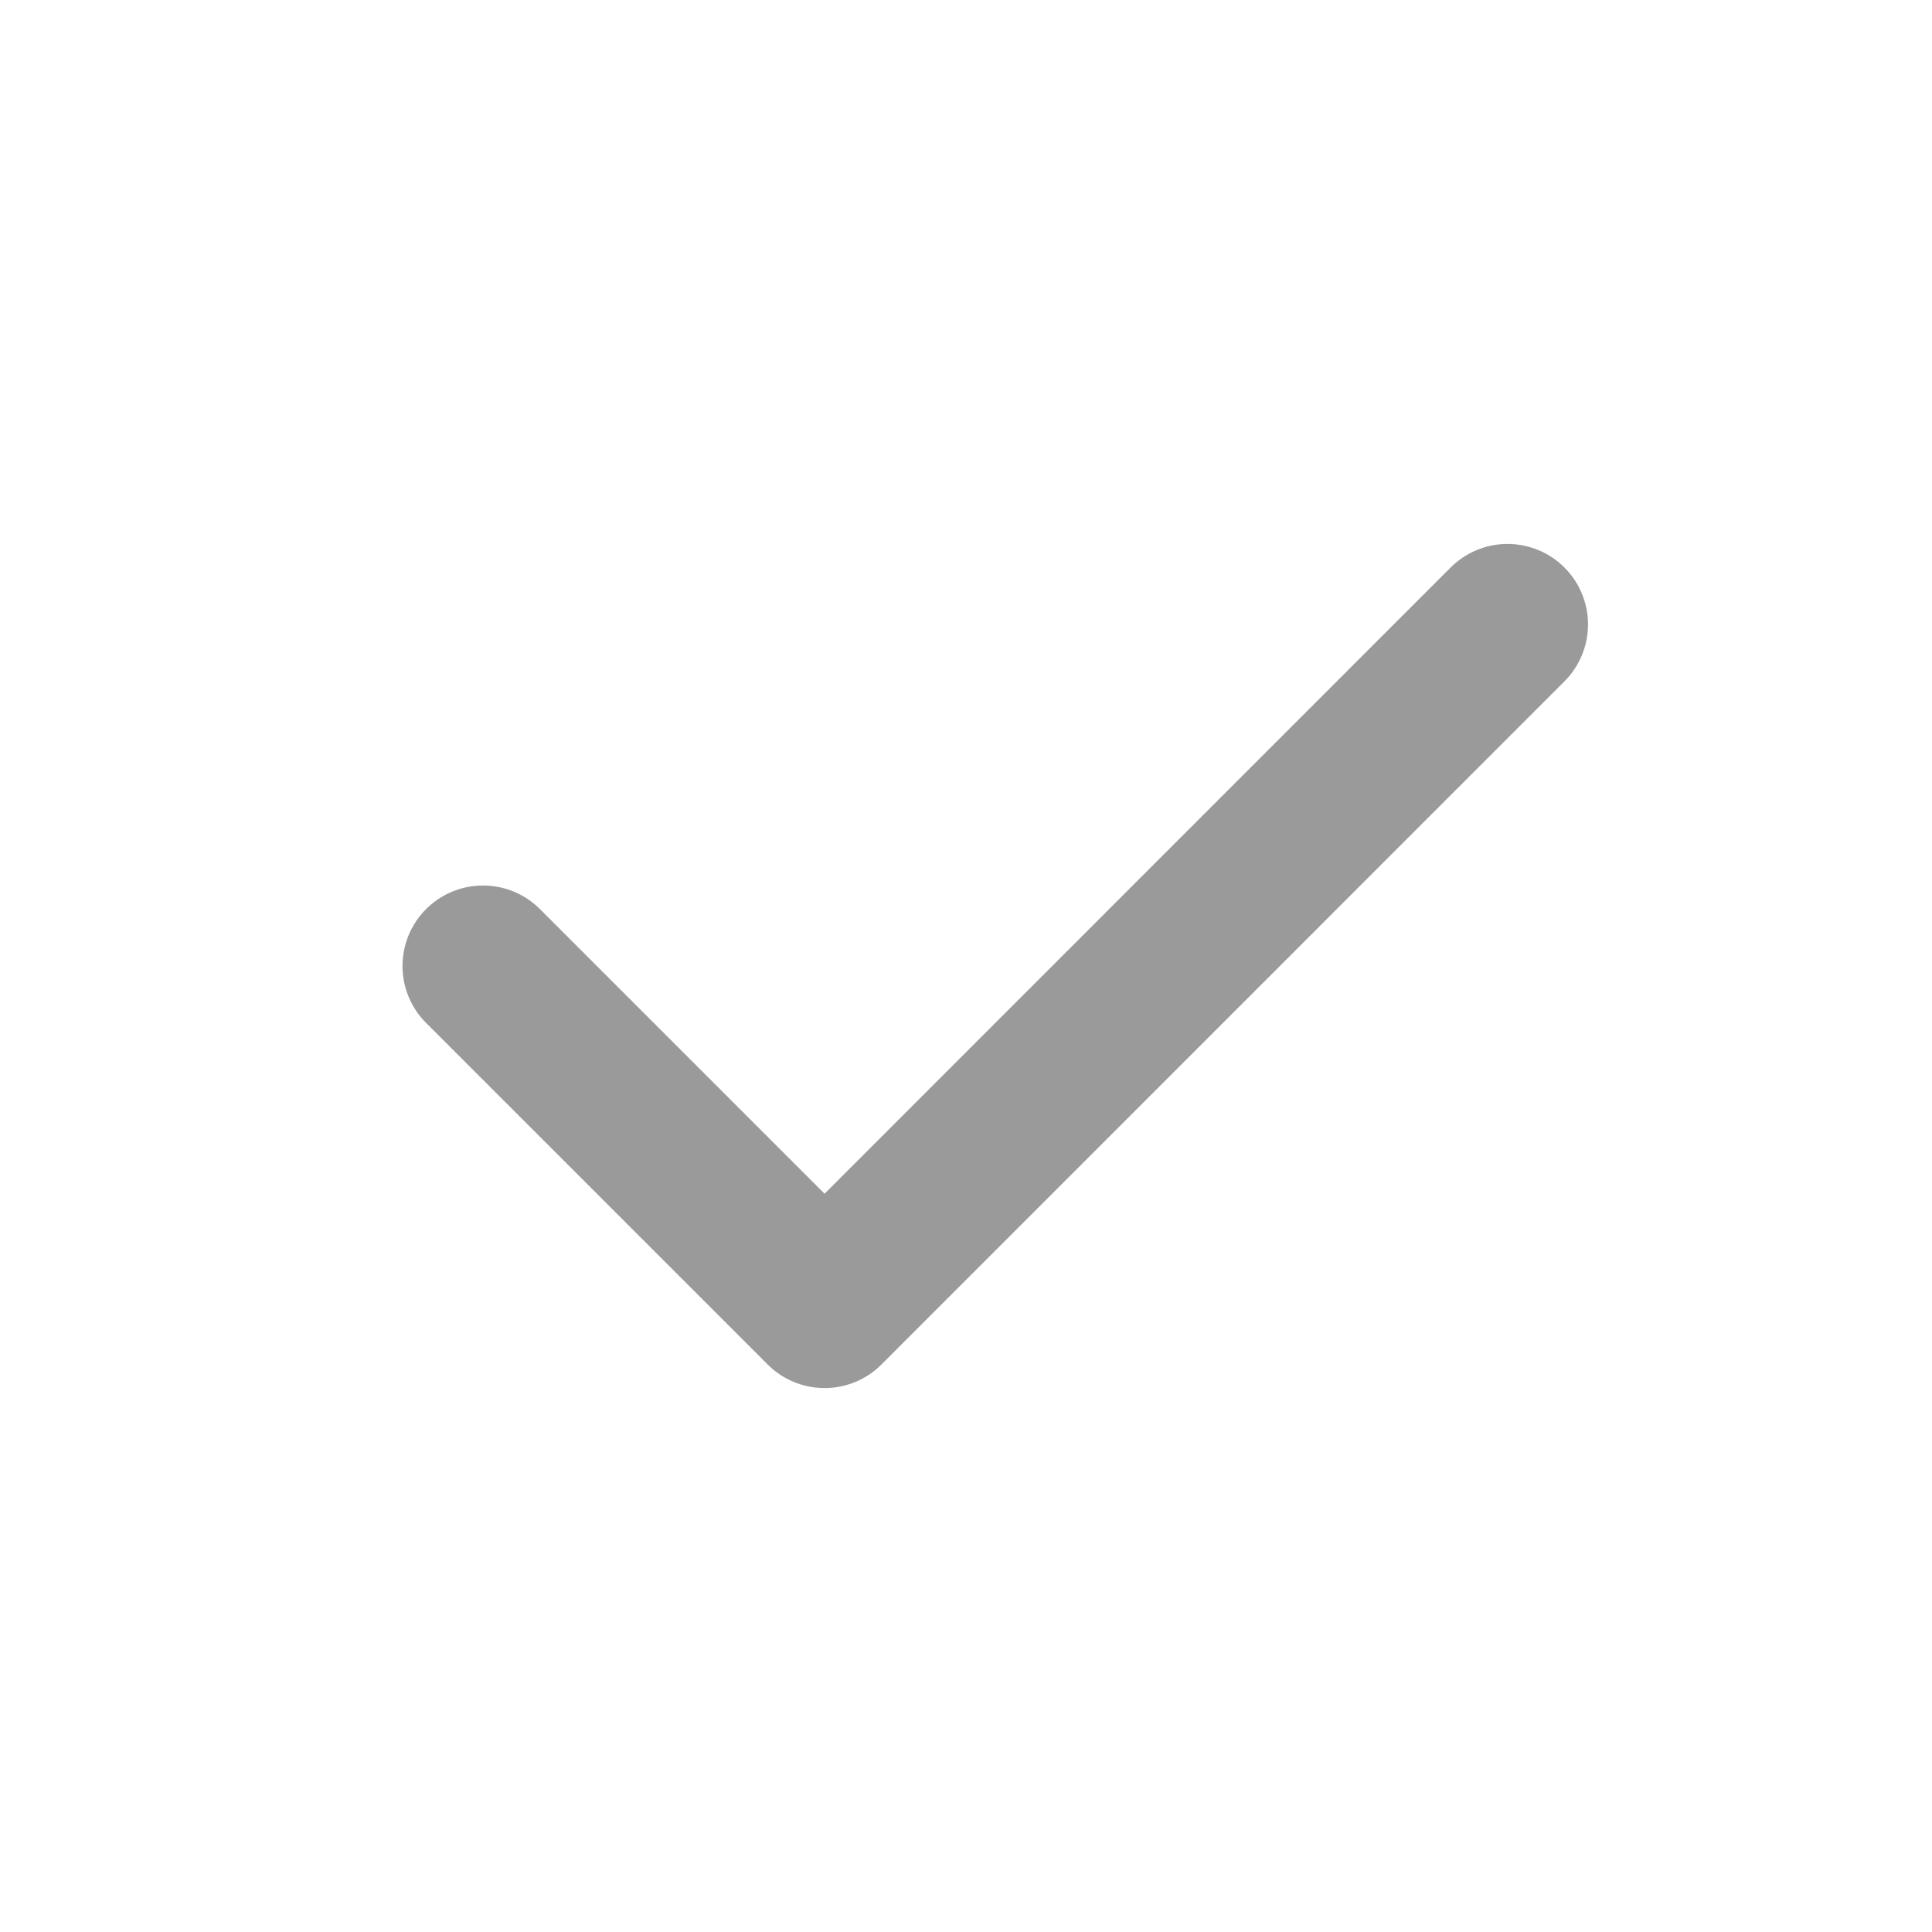
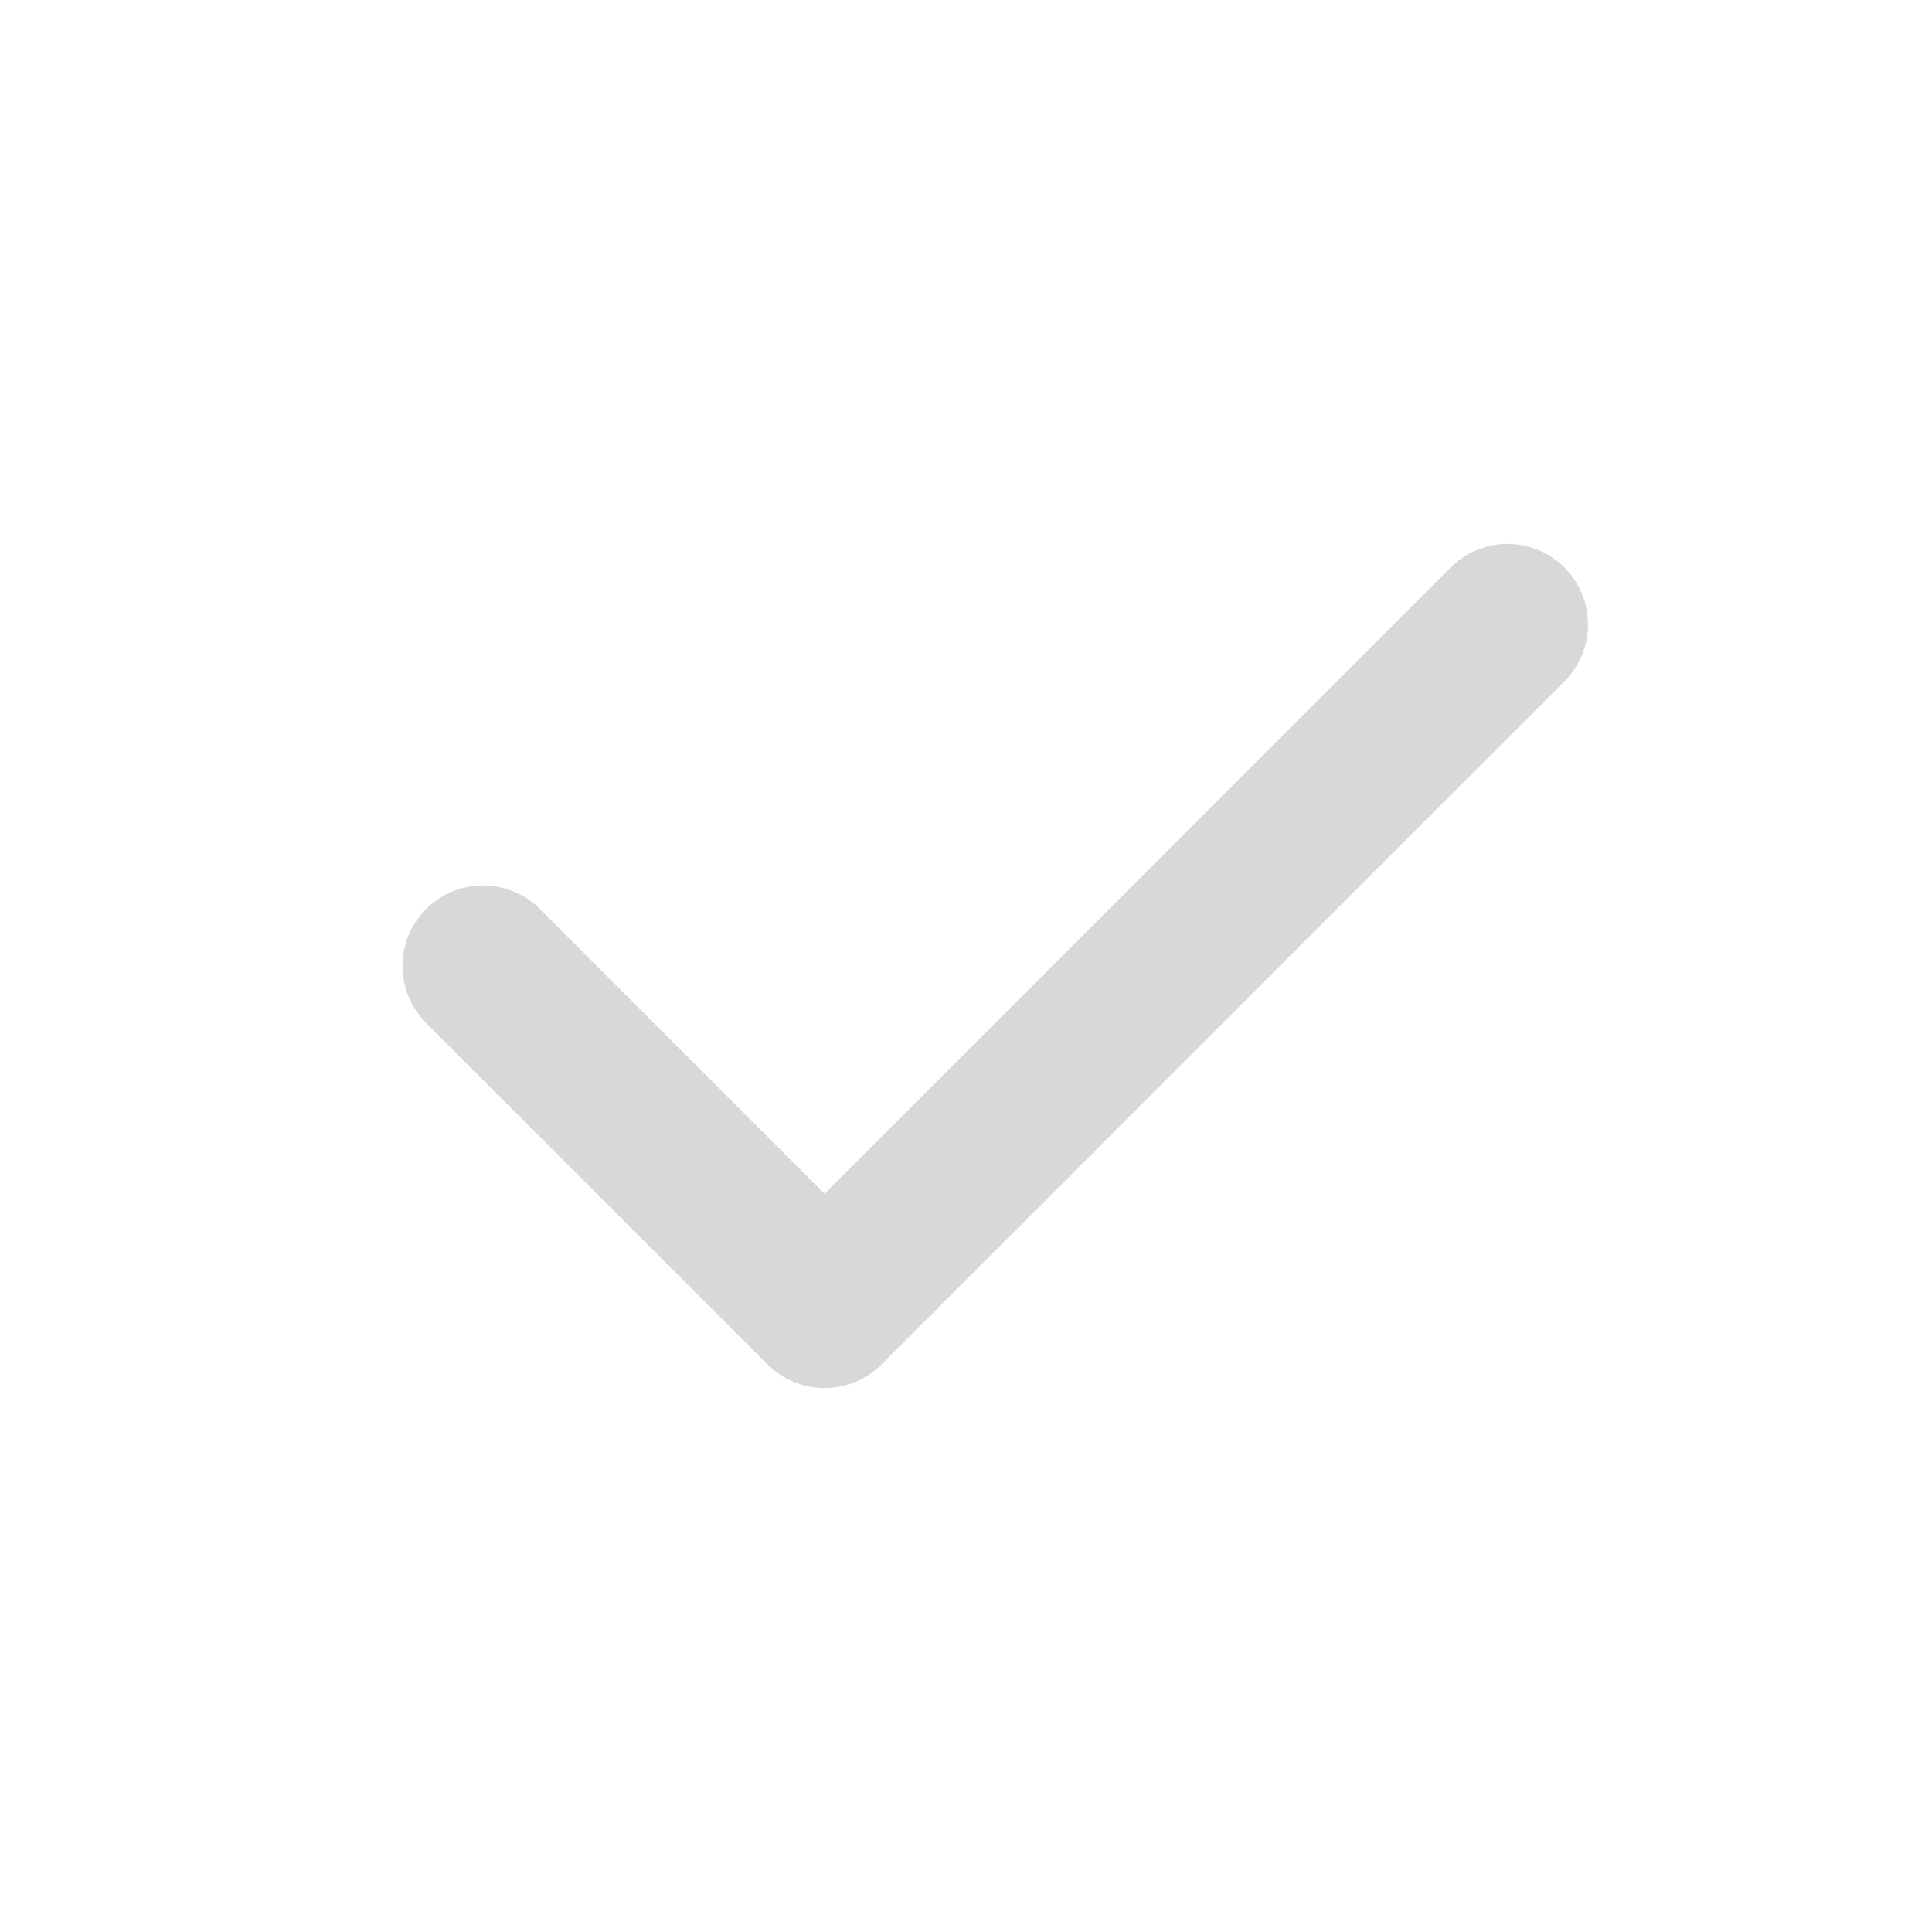
<svg xmlns="http://www.w3.org/2000/svg" width="800px" height="800px" viewBox="0 0 24 24" fill="none">
-   <path d="M6 12L10.243 16.243L18.727 7.757" stroke="#9a9a9a" stroke-width="2" stroke-linecap="round" stroke-linejoin="round" />
+   <path d="M6 12L10.243 16.243L18.727 7.757" stroke="#d8d8d8" stroke-width="2" stroke-linecap="round" stroke-linejoin="round" />
</svg>
